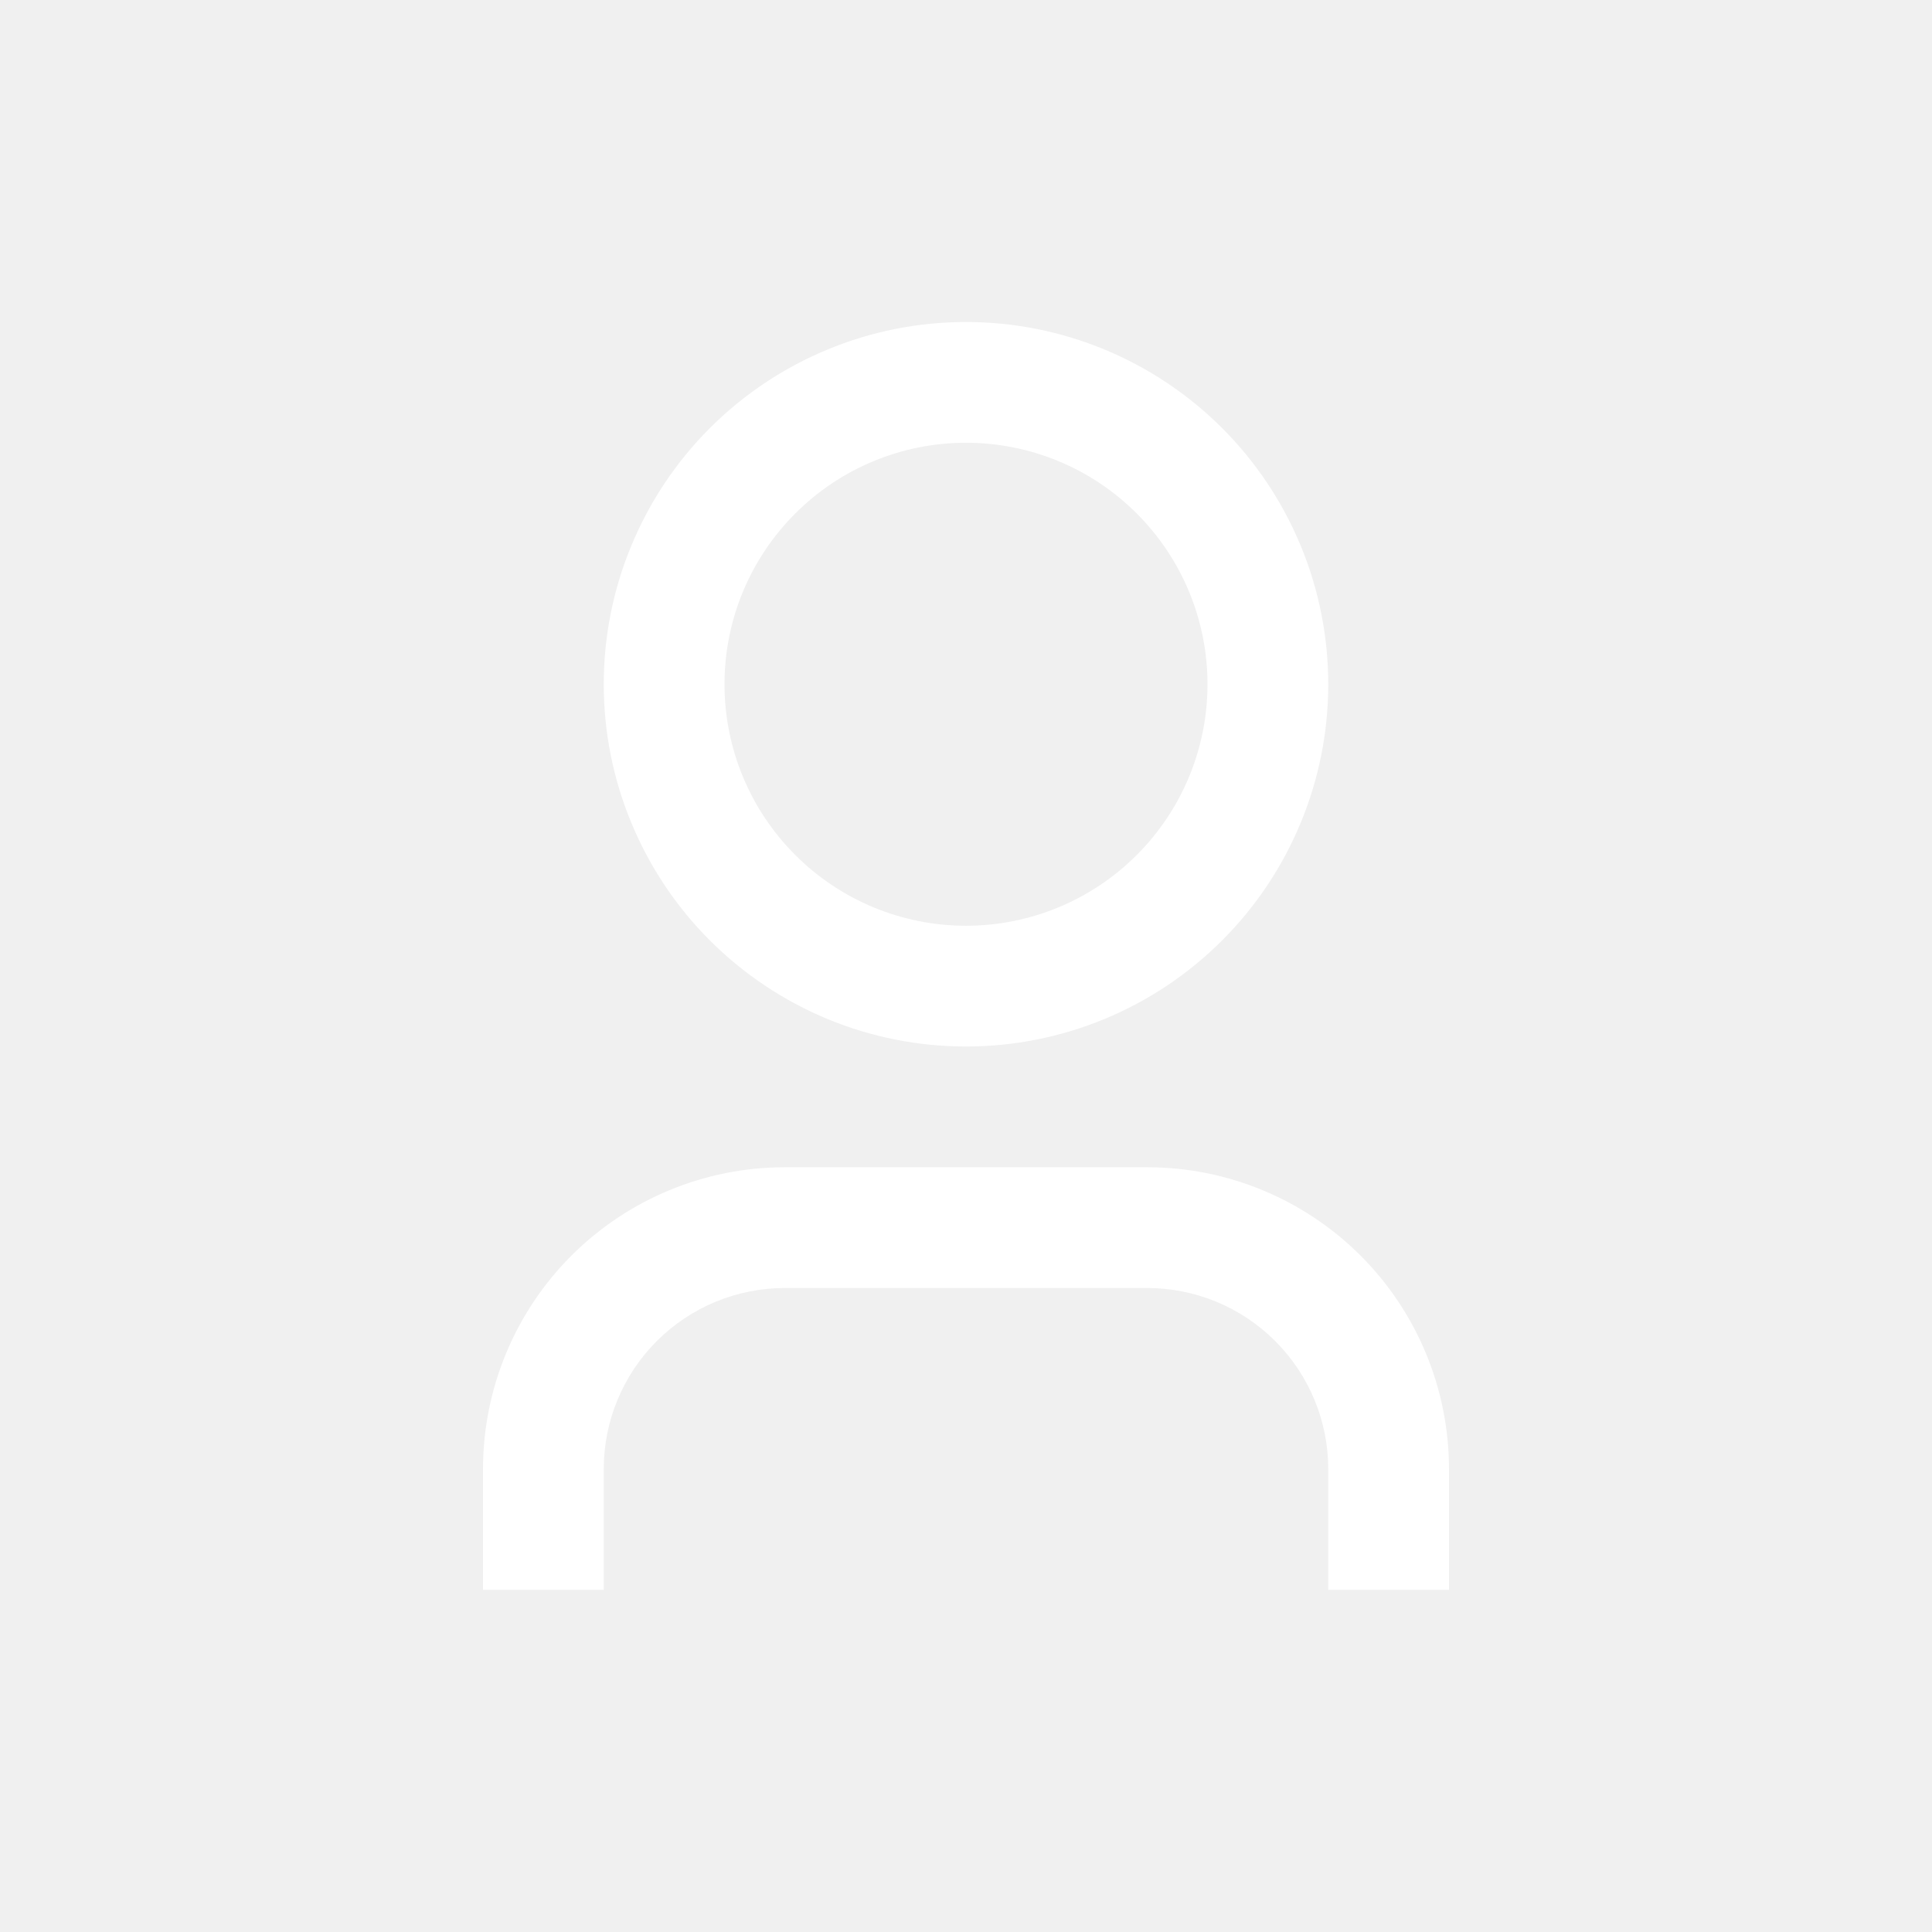
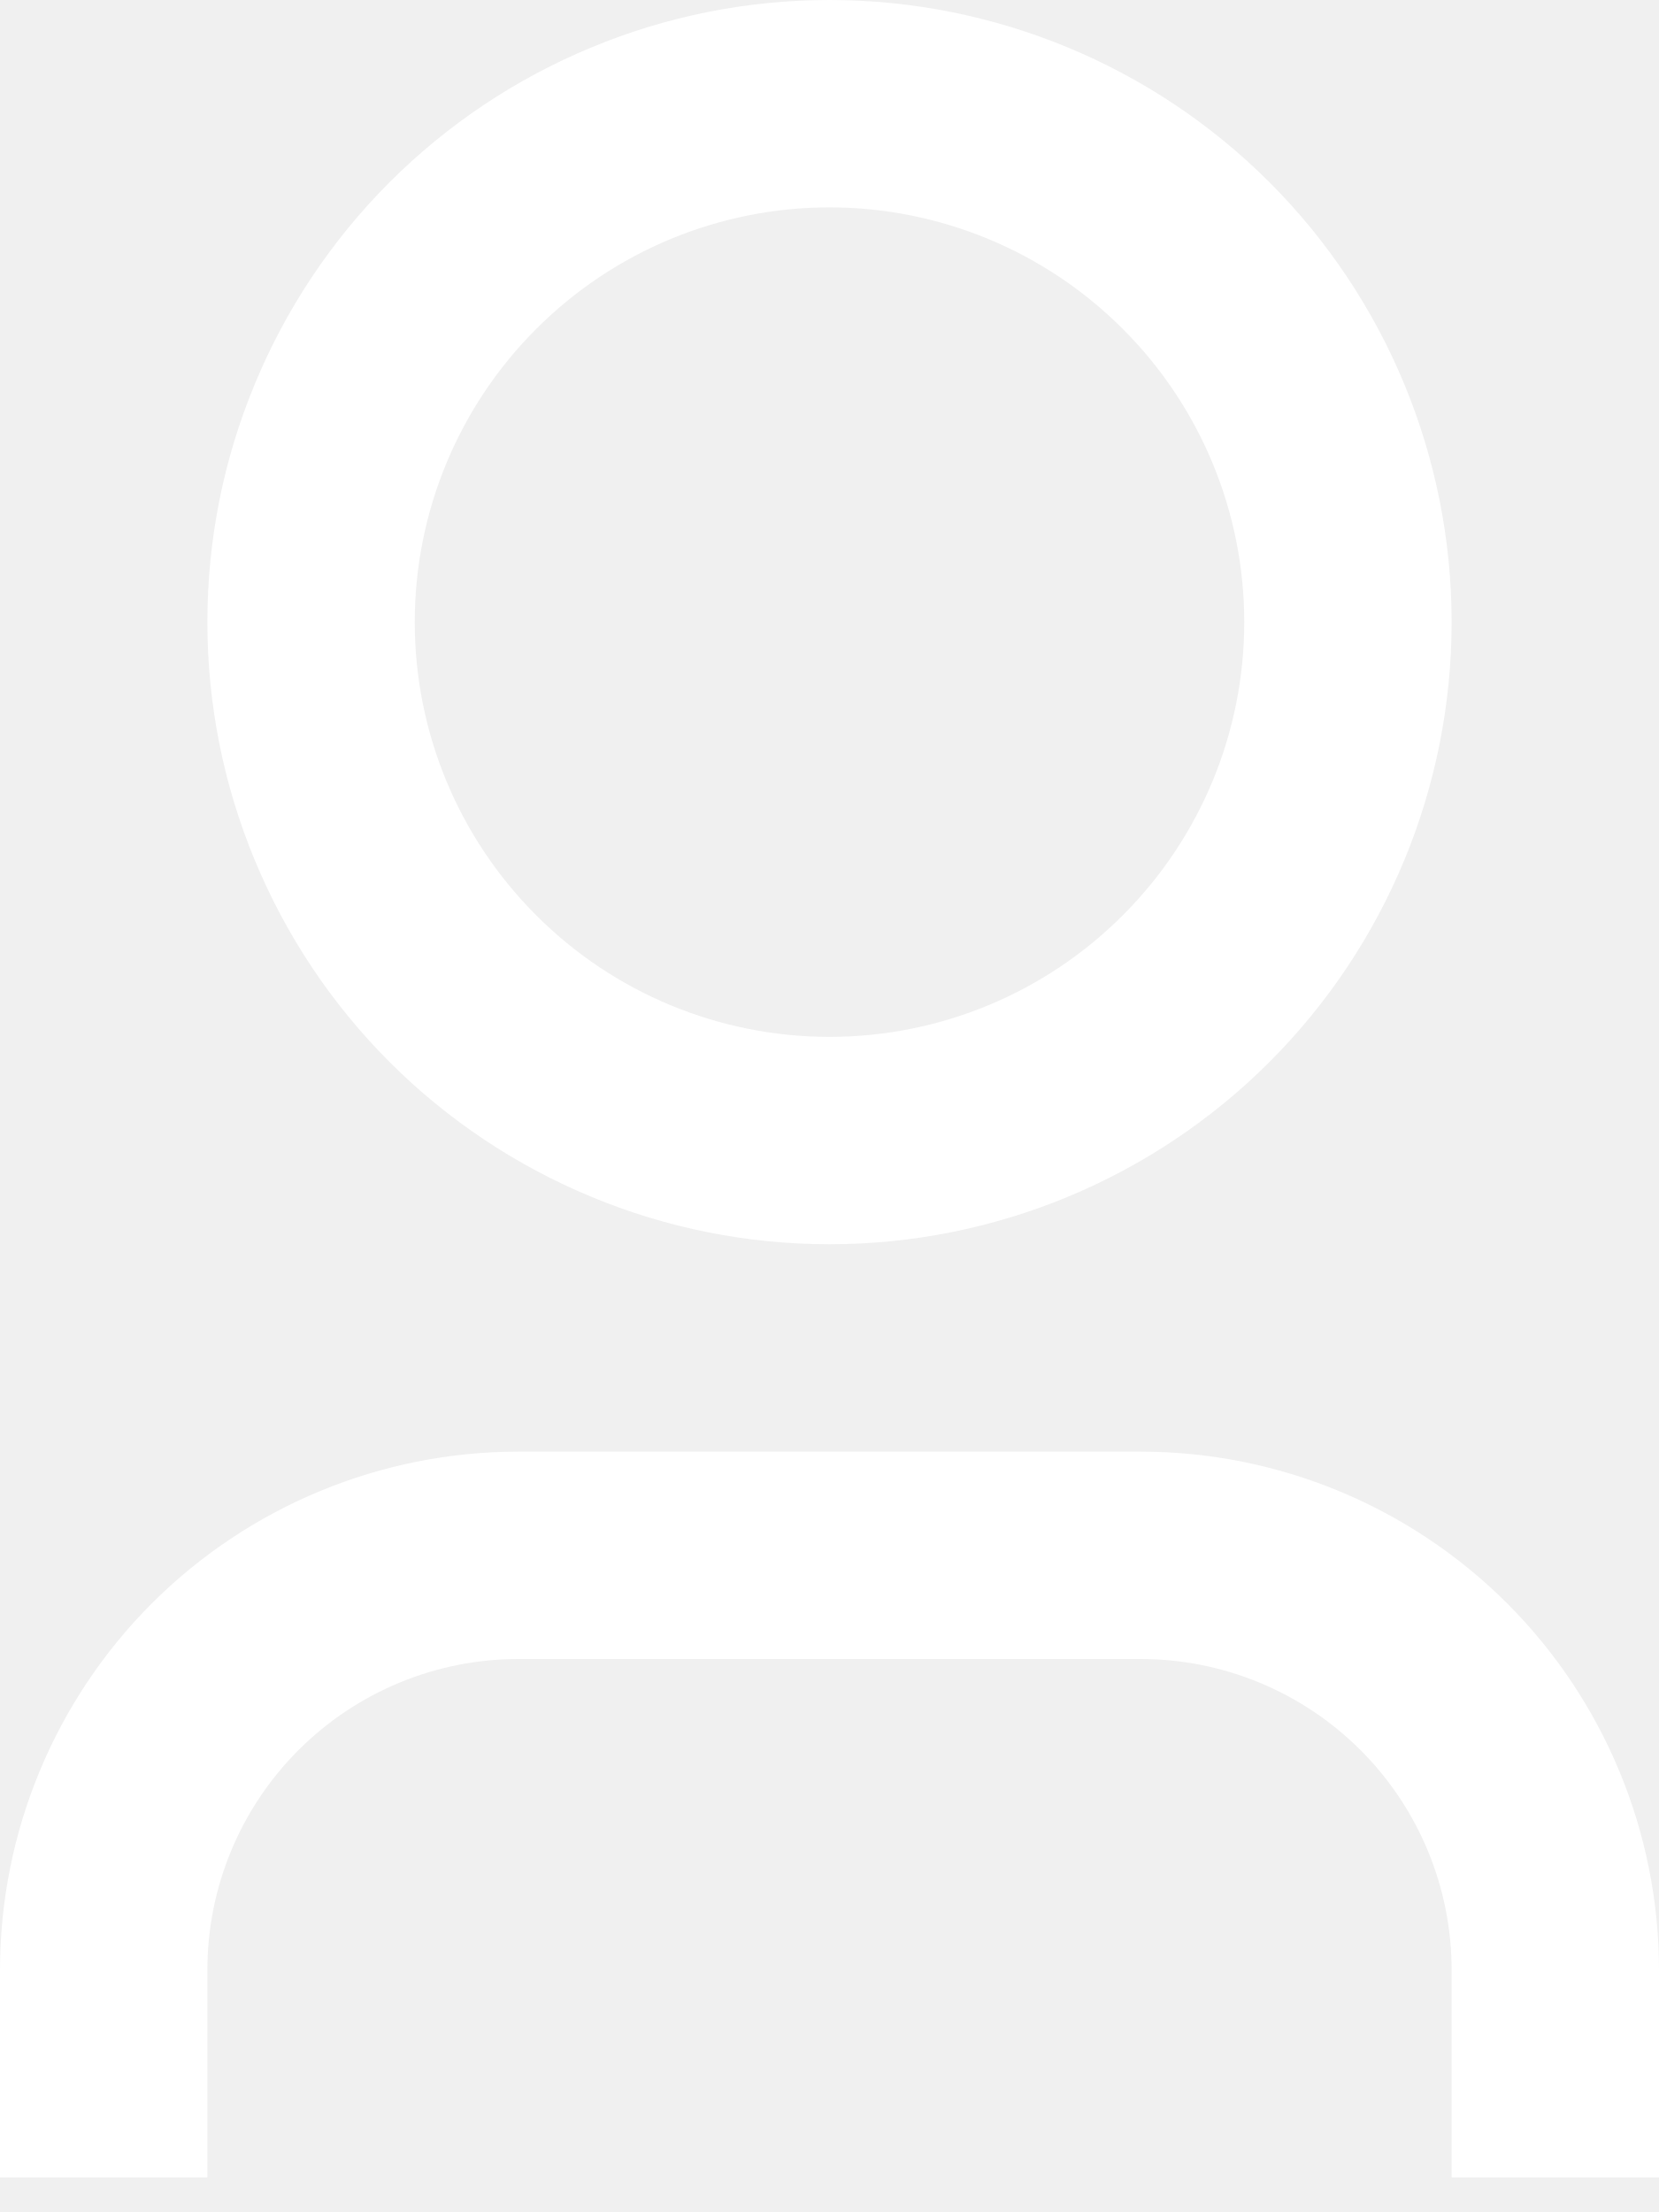
- <svg xmlns="http://www.w3.org/2000/svg" width="24" height="24" viewBox="0 0 24 24" fill="none">
-   <g clip-path="url(#clip0_6_6)">
-     <path d="M18 19.75H16.5V18.25C16.5 17.653 16.263 17.081 15.841 16.659C15.419 16.237 14.847 16 14.25 16H9.75C9.153 16 8.581 16.237 8.159 16.659C7.737 17.081 7.5 17.653 7.5 18.25V19.75H6V18.25C6 17.255 6.395 16.302 7.098 15.598C7.802 14.895 8.755 14.5 9.75 14.5H14.25C15.245 14.5 16.198 14.895 16.902 15.598C17.605 16.302 18 17.255 18 18.25V19.75ZM12 13C11.409 13 10.824 12.884 10.278 12.658C9.732 12.431 9.236 12.1 8.818 11.682C8.4 11.264 8.069 10.768 7.843 10.222C7.616 9.676 7.5 9.091 7.5 8.5C7.5 7.909 7.616 7.324 7.843 6.778C8.069 6.232 8.4 5.736 8.818 5.318C9.236 4.9 9.732 4.569 10.278 4.343C10.824 4.116 11.409 4 12 4C13.194 4 14.338 4.474 15.182 5.318C16.026 6.162 16.5 7.307 16.5 8.5C16.5 9.693 16.026 10.838 15.182 11.682C14.338 12.526 13.194 13 12 13V13ZM12 11.5C12.796 11.5 13.559 11.184 14.121 10.621C14.684 10.059 15 9.296 15 8.5C15 7.704 14.684 6.941 14.121 6.379C13.559 5.816 12.796 5.5 12 5.5C11.204 5.5 10.441 5.816 9.879 6.379C9.316 6.941 9 7.704 9 8.5C9 9.296 9.316 10.059 9.879 10.621C10.441 11.184 11.204 11.5 12 11.5V11.5Z" fill="white" />
-   </g>
-   <defs>
-     <clipPath id="clip0_6_6">
-       <rect width="24" height="24" fill="white" />
-     </clipPath>
-   </defs>
+ <svg xmlns="http://www.w3.org/2000/svg" width="12" height="16" viewBox="0 0 12 16" fill="none">
+   <path d="M12 15.75H10.5V14.25C10.5 13.653 10.263 13.081 9.841 12.659C9.419 12.237 8.847 12 8.25 12H3.75C3.153 12 2.581 12.237 2.159 12.659C1.737 13.081 1.5 13.653 1.5 14.25V15.75H0V14.25C0 13.255 0.395 12.302 1.098 11.598C1.802 10.895 2.755 10.5 3.75 10.5H8.25C9.245 10.5 10.198 10.895 10.902 11.598C11.605 12.302 12 13.255 12 14.25V15.75ZM6 9C5.409 9 4.824 8.884 4.278 8.657C3.732 8.431 3.236 8.1 2.818 7.682C2.4 7.264 2.069 6.768 1.843 6.222C1.616 5.676 1.5 5.091 1.5 4.5C1.5 3.909 1.616 3.324 1.843 2.778C2.069 2.232 2.4 1.736 2.818 1.318C3.236 0.9 3.732 0.569 4.278 0.343C4.824 0.116 5.409 -8.80582e-09 6 0C7.193 1.77842e-08 8.338 0.474 9.182 1.318C10.026 2.162 10.5 3.307 10.5 4.5C10.5 5.693 10.026 6.838 9.182 7.682C8.338 8.526 7.193 9 6 9ZM6 7.5C6.796 7.5 7.559 7.184 8.121 6.621C8.684 6.059 9 5.296 9 4.5C9 3.704 8.684 2.941 8.121 2.379C7.559 1.816 6.796 1.5 6 1.5C5.204 1.5 4.441 1.816 3.879 2.379C3.316 2.941 3 3.704 3 4.5C3 5.296 3.316 6.059 3.879 6.621C4.441 7.184 5.204 7.5 6 7.5Z" fill="white" />
</svg>
